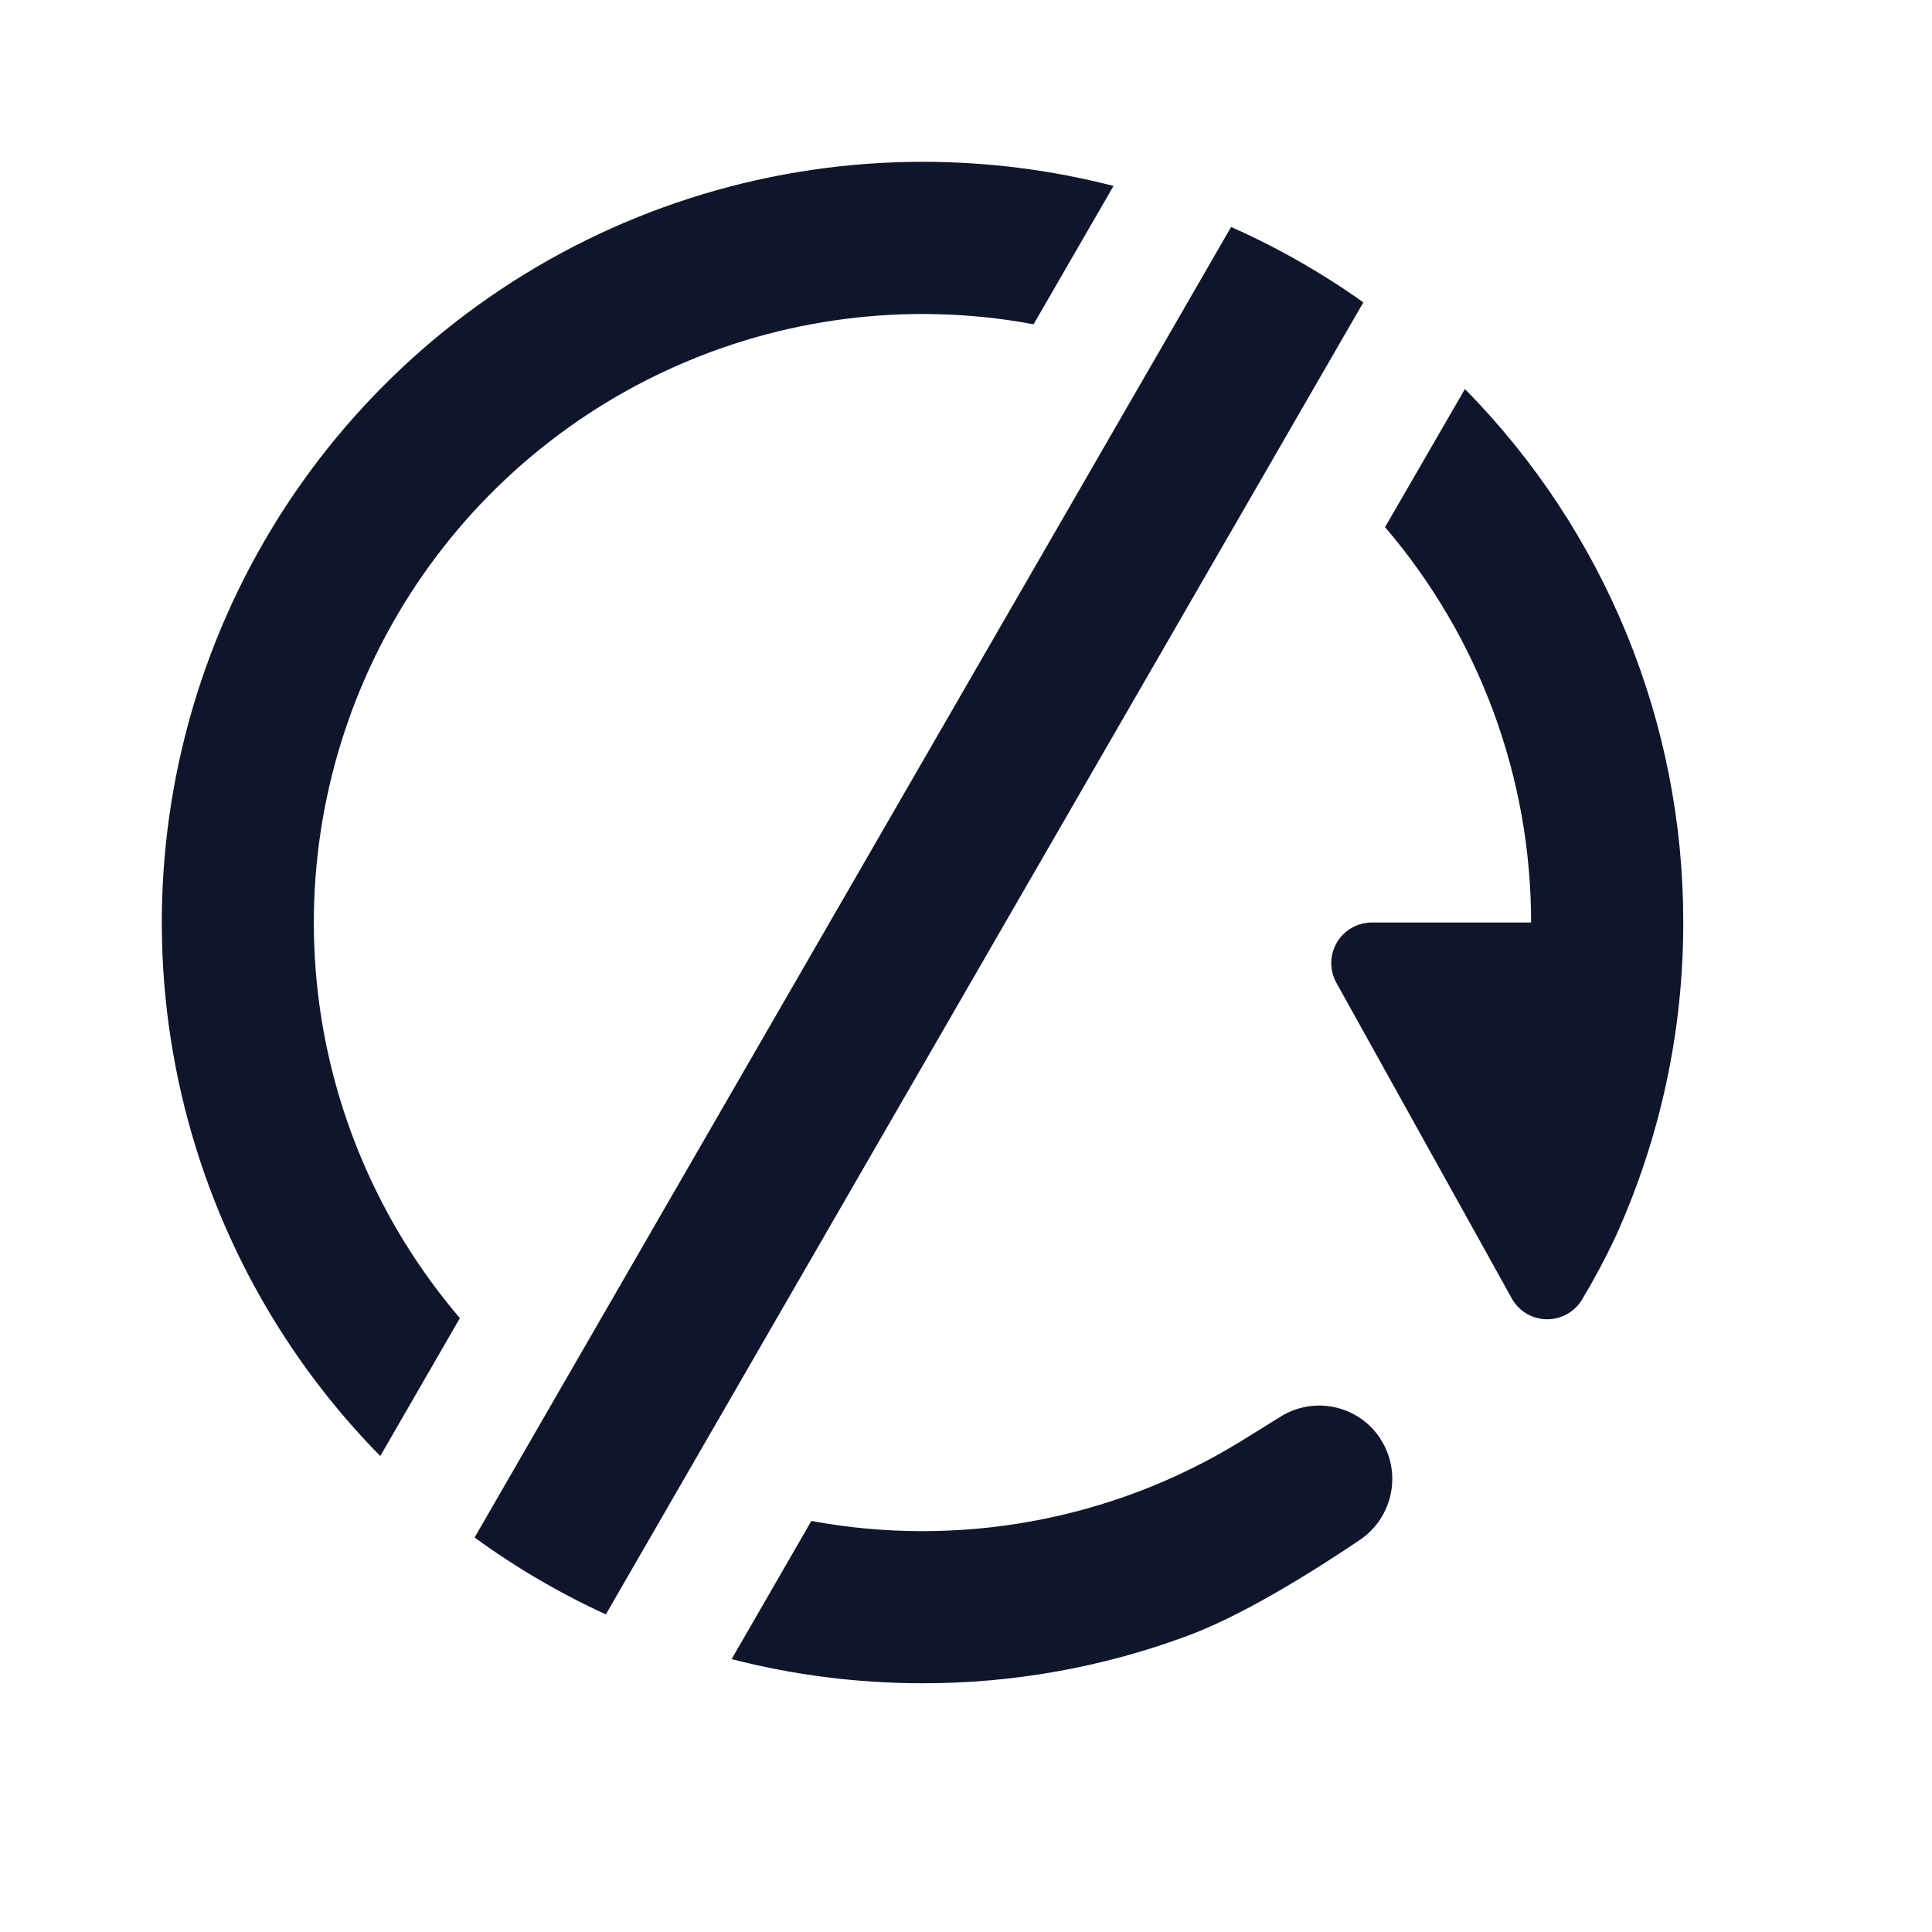
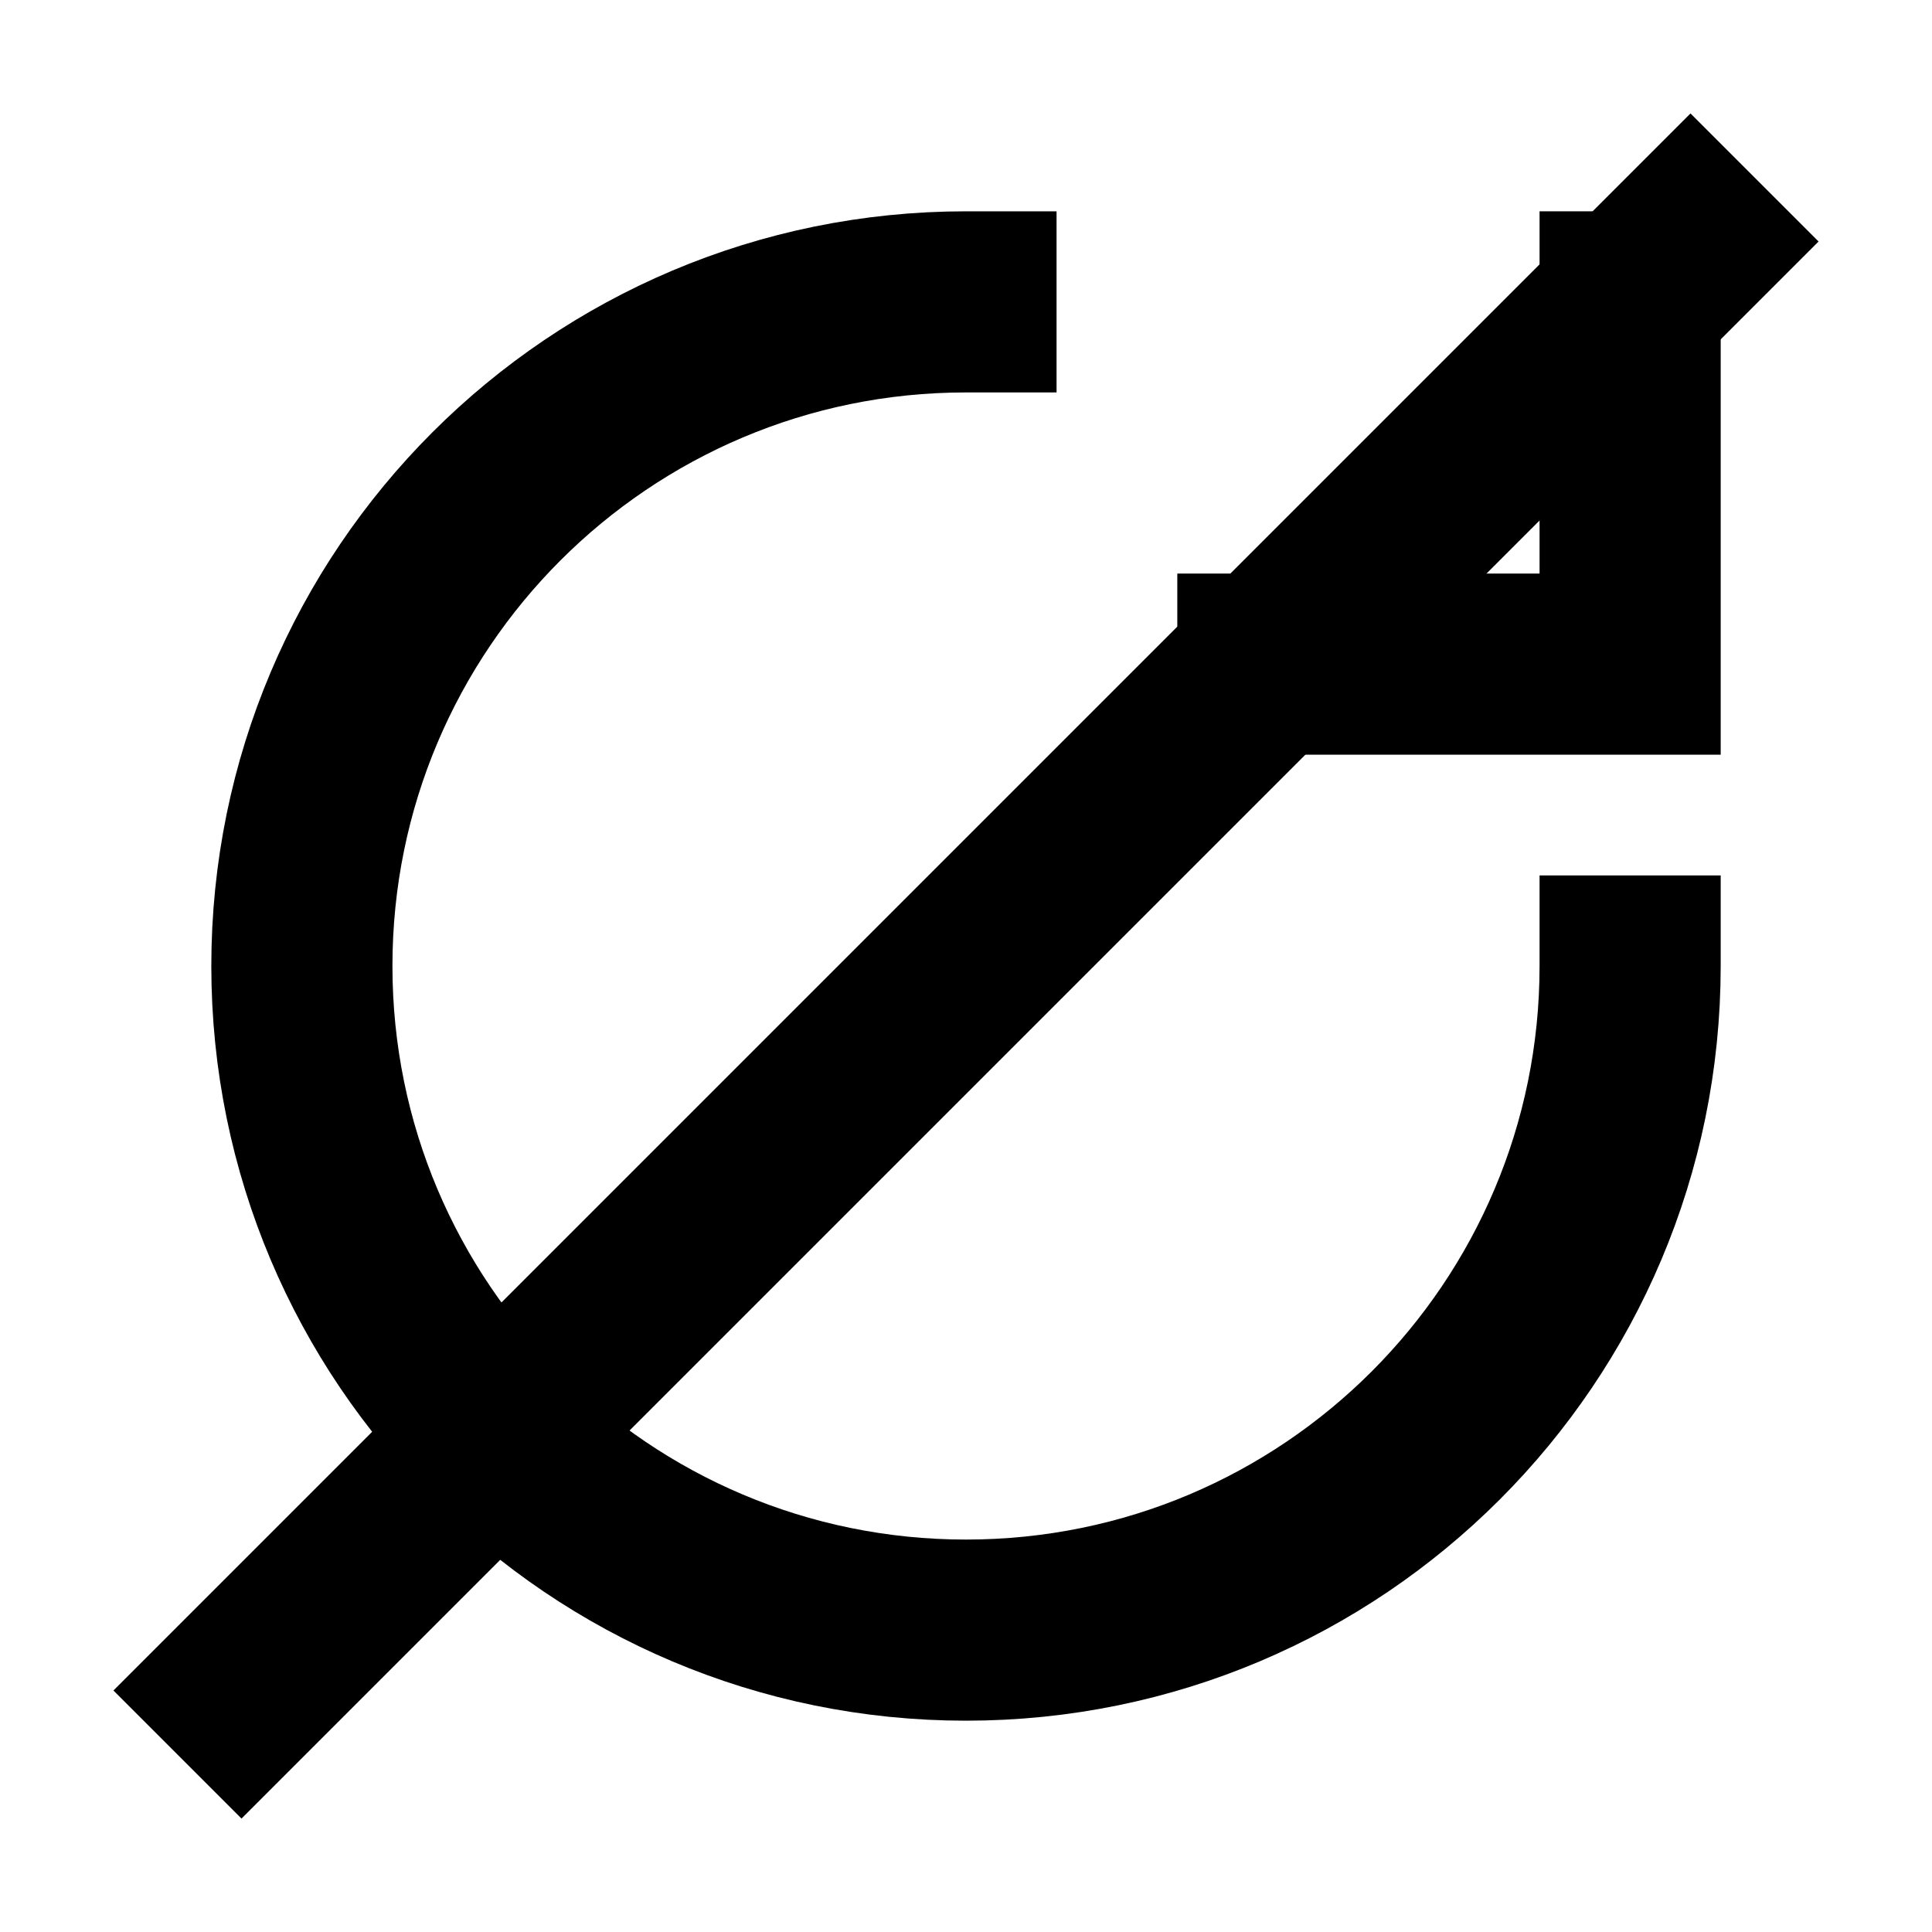
- <svg xmlns="http://www.w3.org/2000/svg" width="800" height="800" viewBox="0 0 800 800" fill="none">
-   <path d="M571.418 595.528C580.7 609.514 576.962 628.288 563.018 637.696C533.911 657.268 510.181 670.456 491.868 677.302C456.716 690.382 419.502 697.054 381.995 697C354.694 697 328.234 693.514 302.949 687.004L335.962 629.8C396.485 641.014 459.864 629.8 513.289 597.124L530.089 586.708C536.769 582.478 544.84 581.032 552.573 582.681C560.306 584.329 567.086 588.941 571.46 595.528H571.418ZM509.803 94.006C529.123 102.574 547.477 113.074 564.53 125.212L250.869 668.482C231.733 659.714 213.526 649.048 196.52 636.646L509.761 94.006H509.803ZM381.995 67C409.295 67 435.839 70.486 461.082 76.996L427.985 134.284L422.063 133.234C371.12 125.021 318.883 132.645 272.412 155.075C225.941 177.505 187.476 213.659 162.214 258.653C136.953 303.647 126.112 355.311 131.158 406.664C136.204 458.017 156.893 506.583 190.43 545.8L157.459 602.92C113.918 558.666 84.425 502.532 72.684 441.57C60.944 380.609 67.479 317.537 91.469 260.277C115.459 203.018 155.835 154.123 207.524 119.736C259.213 85.349 319.912 67.002 381.995 67ZM606.572 161.08C664.623 219.944 697.117 299.327 697 382C697.058 427.158 687.374 471.797 668.607 512.872C664.536 521.456 660.05 529.838 655.167 537.988C653.67 540.539 651.526 542.649 648.952 544.106C646.378 545.563 643.465 546.315 640.508 546.285C637.55 546.255 634.653 545.445 632.109 543.936C629.564 542.428 627.464 540.274 626.019 537.694L609.932 508.714L553.357 406.948C551.939 404.39 551.212 401.505 551.251 398.581C551.289 395.656 552.09 392.791 553.575 390.271C555.06 387.751 557.177 385.662 559.717 384.212C562.258 382.761 565.132 381.998 568.058 382H633.999C634.02 321.959 612.568 263.891 573.518 218.284L606.572 161.122V161.08Z" fill="#0F162B" />
+ <svg xmlns="http://www.w3.org/2000/svg" width="16" height="16" fill="none" stroke="currentColor" stroke-width="1.5" stroke-linecap="square">
+   <path d="M13.5 8A5.5 5.5 0 1 1 8 2.5" />
+   <path d="M13.5 2.5v3h-3" />
+   <path d="M2 14L14 2" />
</svg>
